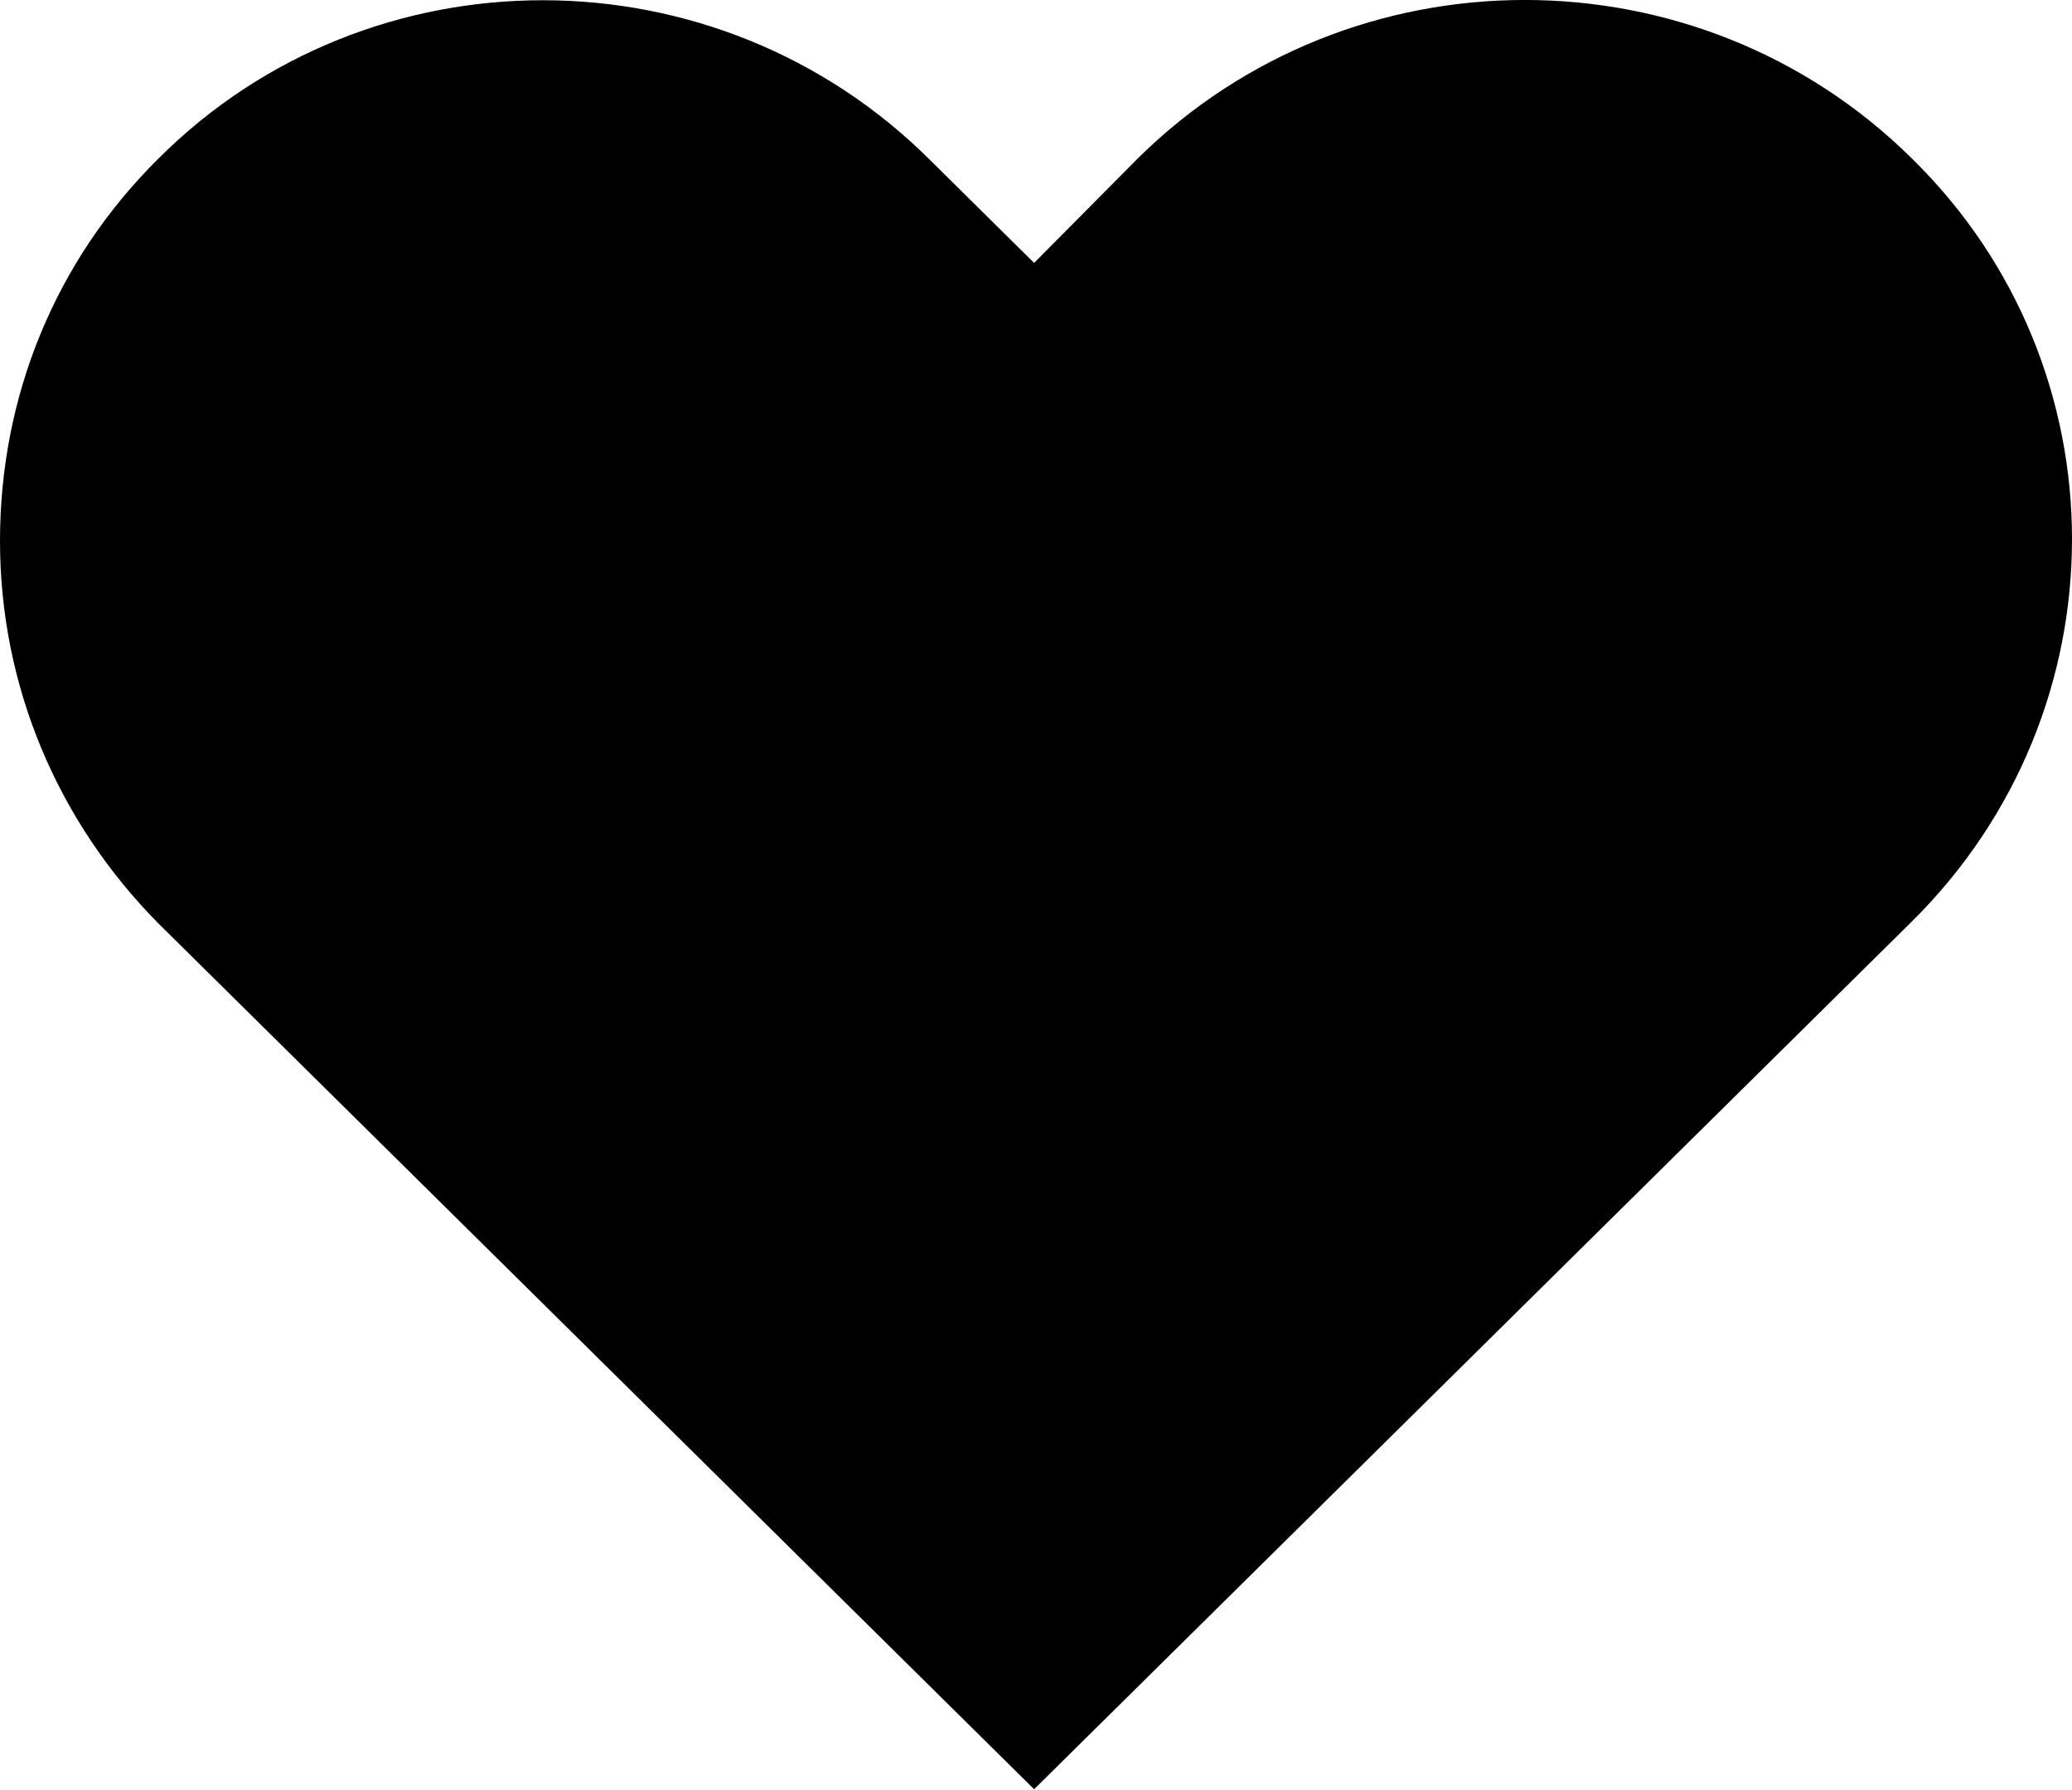
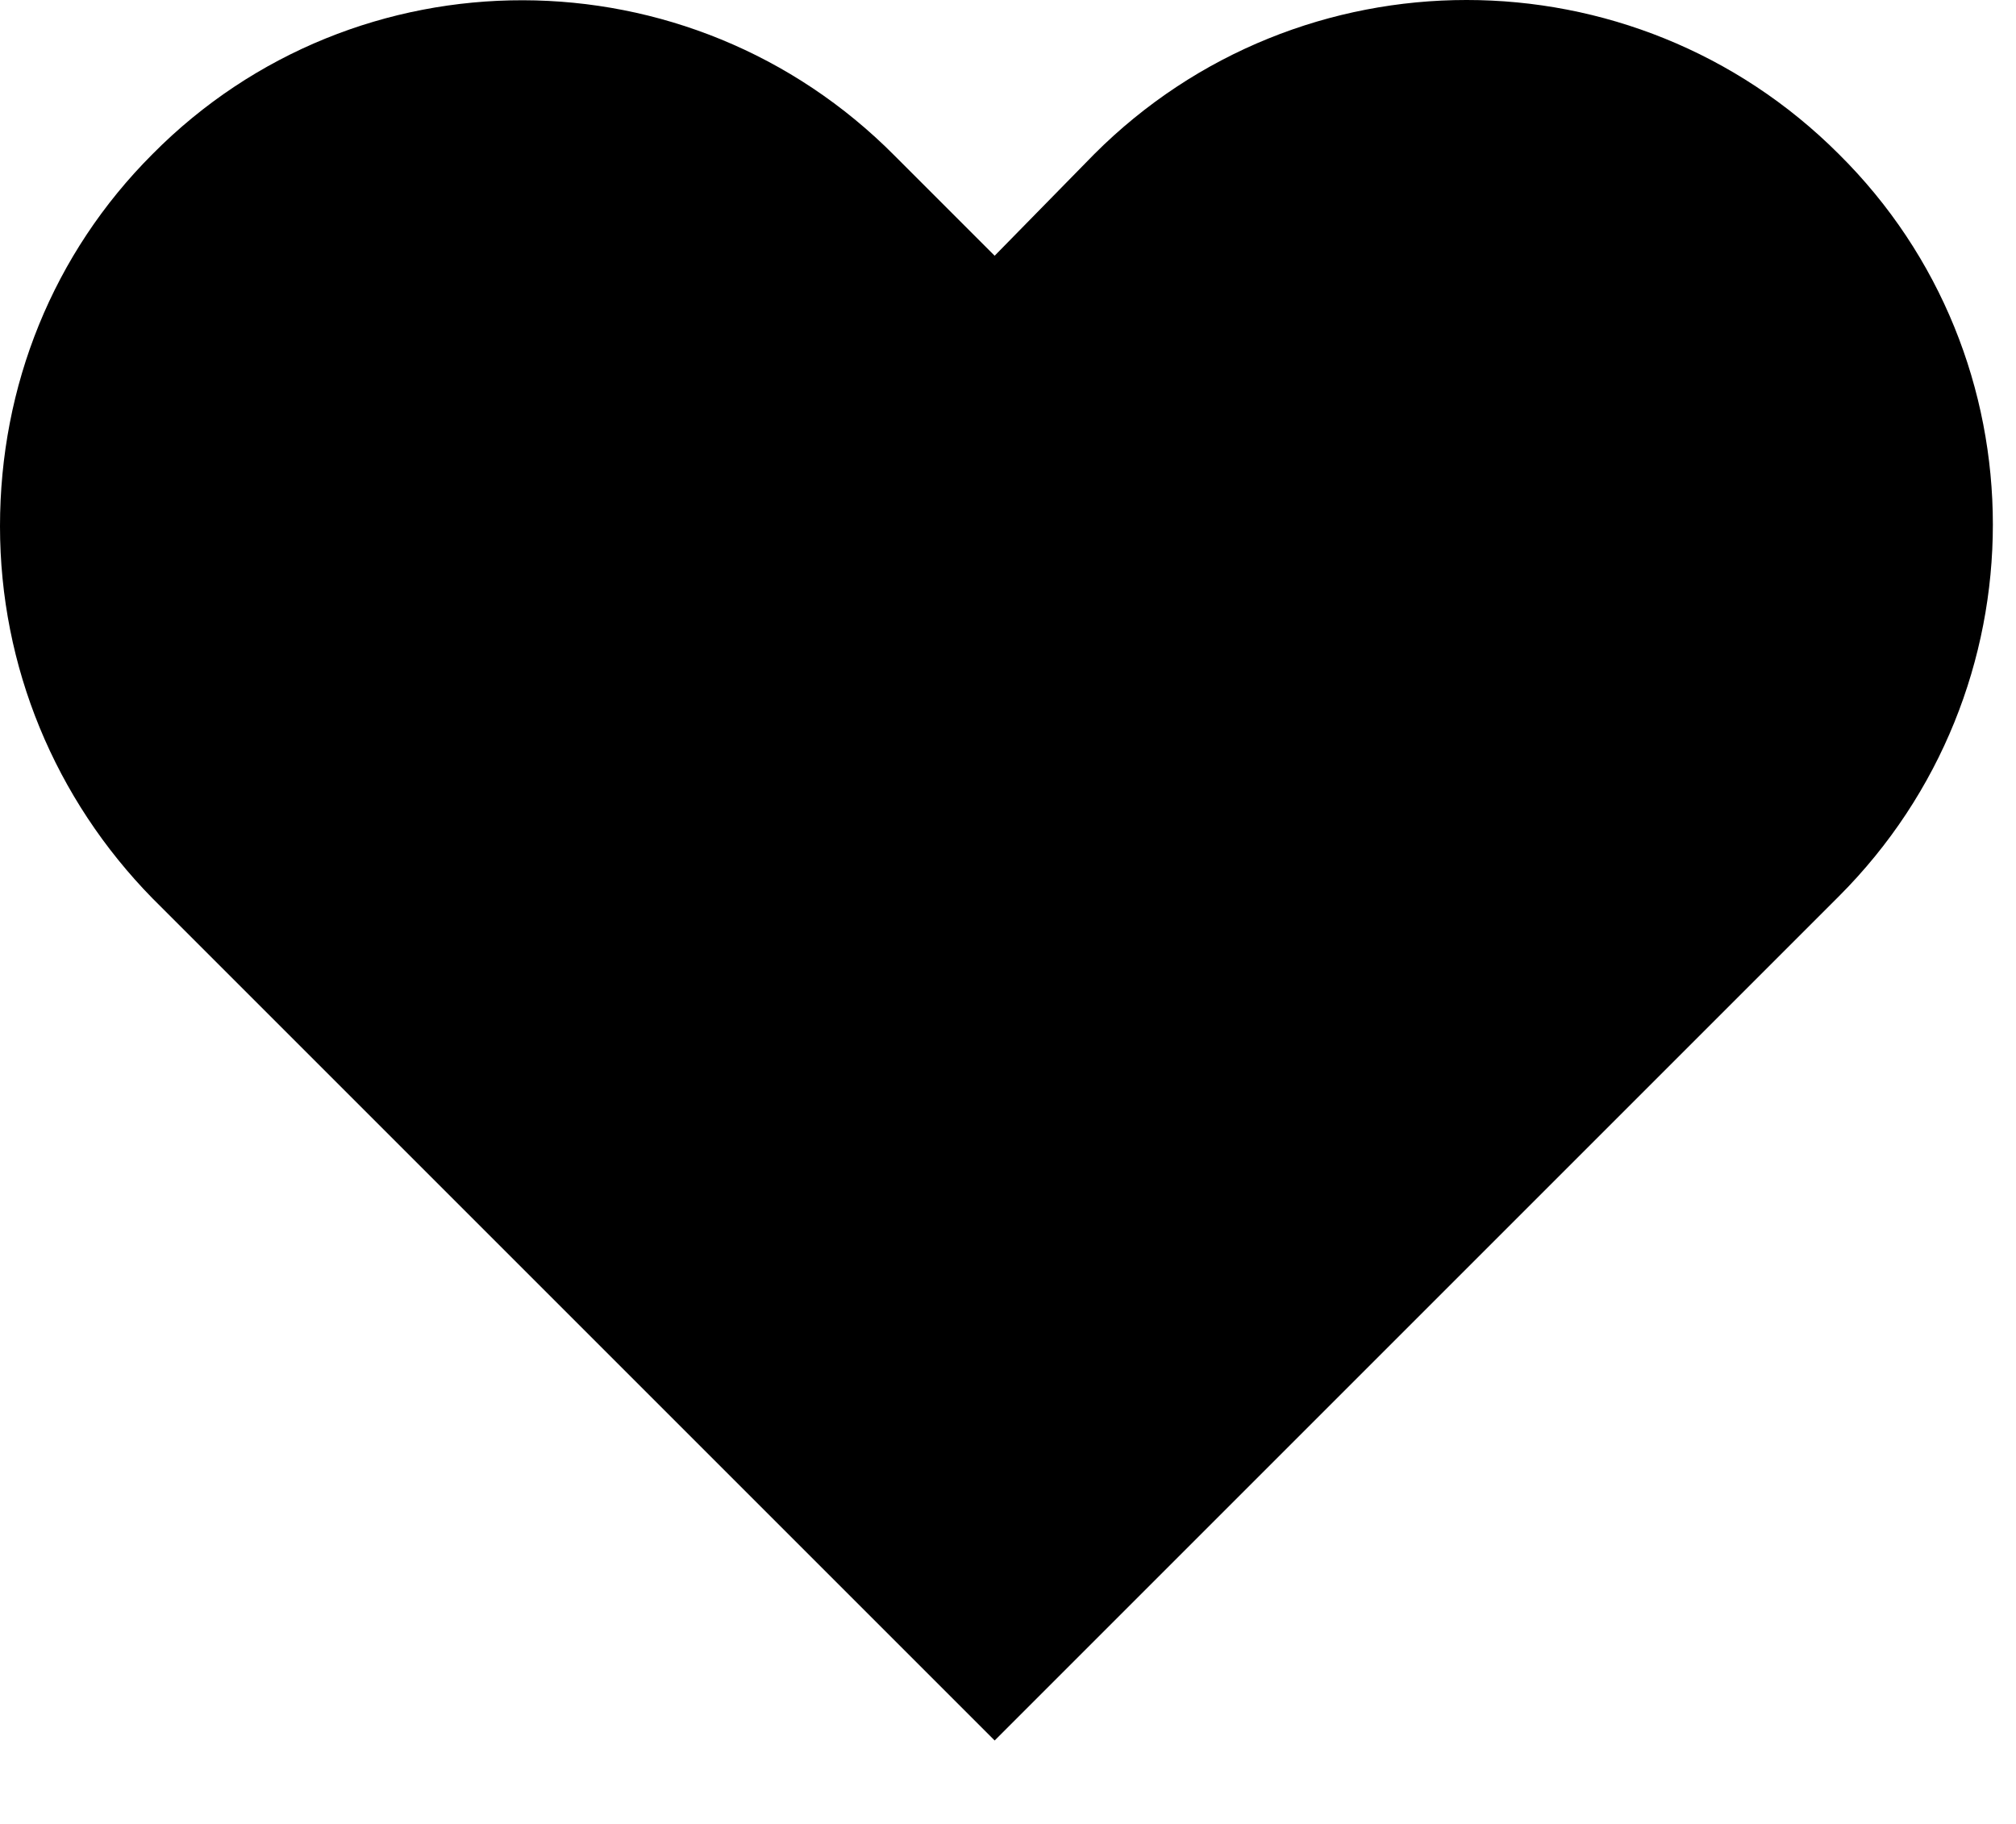
- <svg xmlns="http://www.w3.org/2000/svg" width="22" height="19" viewBox="0 0 22 19" fill="none">
-   <path fill-rule="evenodd" clip-rule="evenodd" d="M20.299 1.682C22.567 3.902 22.567 7.543 20.299 9.786L10.98 19L1.684 9.808C0.606 8.72 0 7.277 0 5.745C0 4.213 0.584 2.77 1.684 1.682C3.93 -0.561 7.612 -0.561 9.88 1.704L10.98 2.792L12.081 1.682C14.349 -0.561 18.031 -0.561 20.299 1.682Z" fill="black" />
+ <svg xmlns="http://www.w3.org/2000/svg" width="21" height="19" viewBox="0 0 21 19" fill="none">
+   <path d="M19.154 9.338C21.294 7.198 21.294 3.724 19.154 1.605C17.014 -0.535 13.539 -0.535 11.399 1.605L10.361 2.664L9.323 1.626C7.183 -0.535 3.708 -0.535 1.589 1.605C0.551 2.643 0 4.02 0 5.482C0 6.944 0.572 8.321 1.589 9.359L10.361 18.131L19.154 9.338Z" fill="black" />
</svg>
